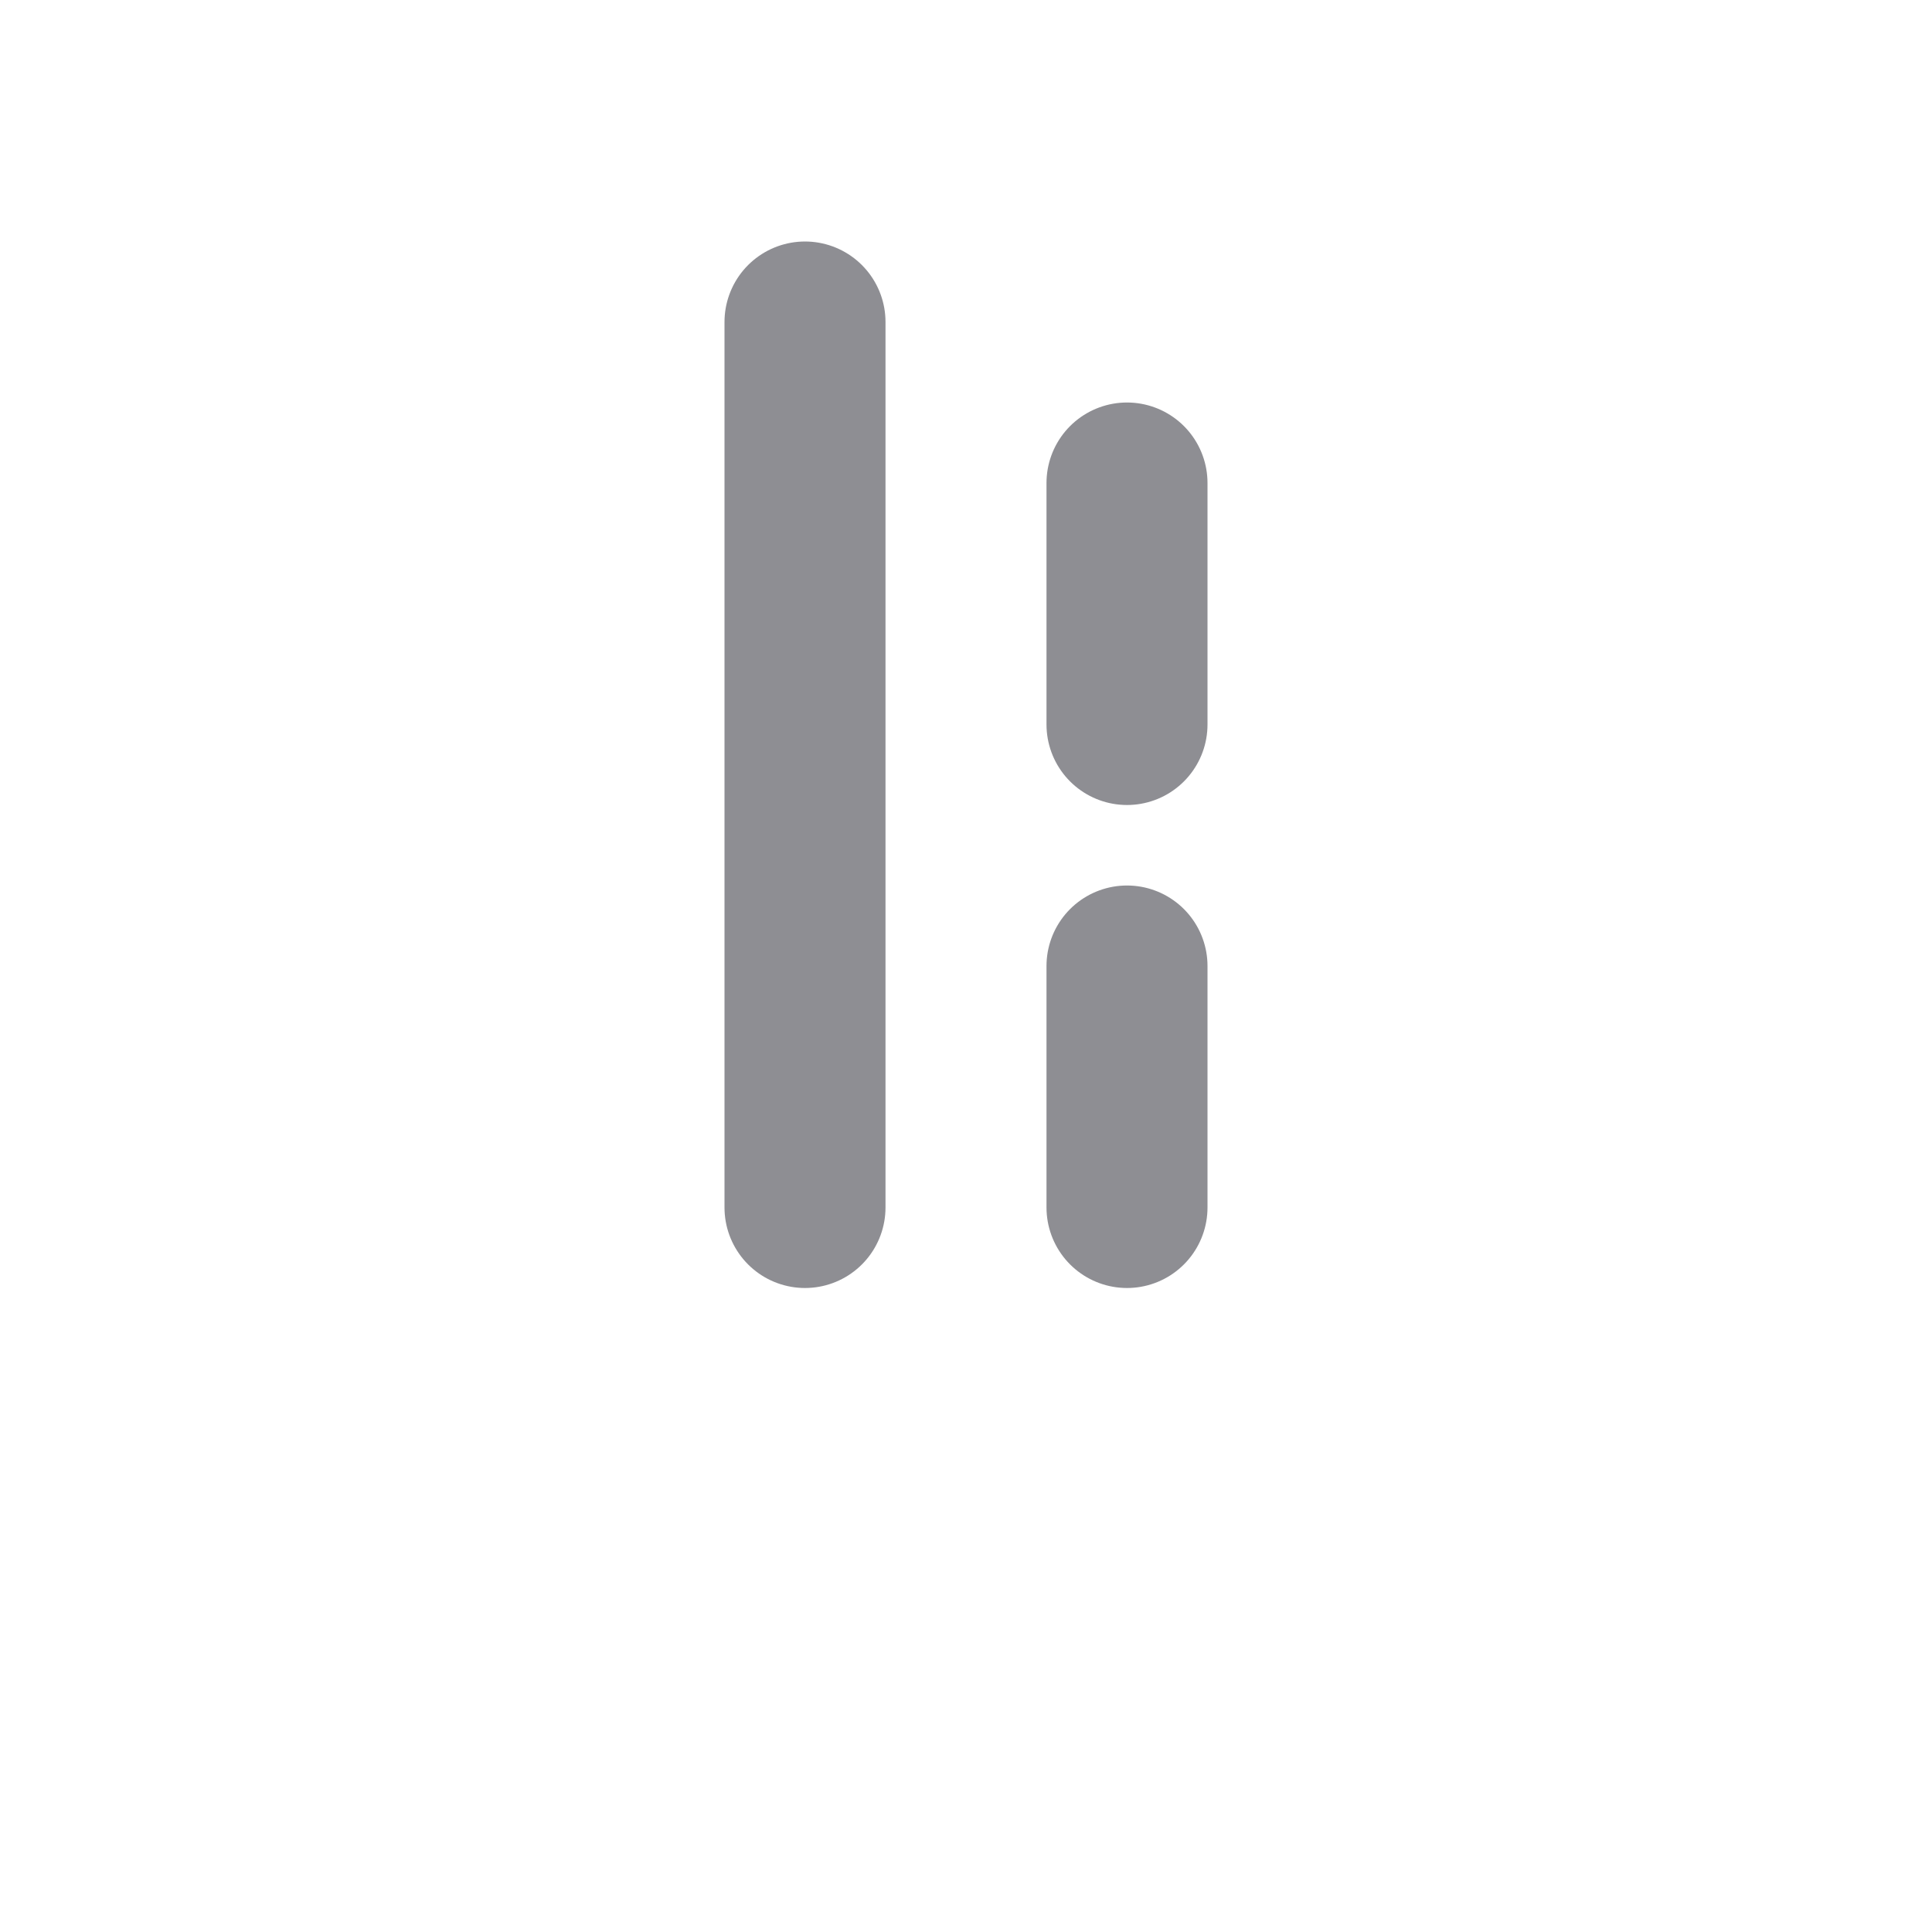
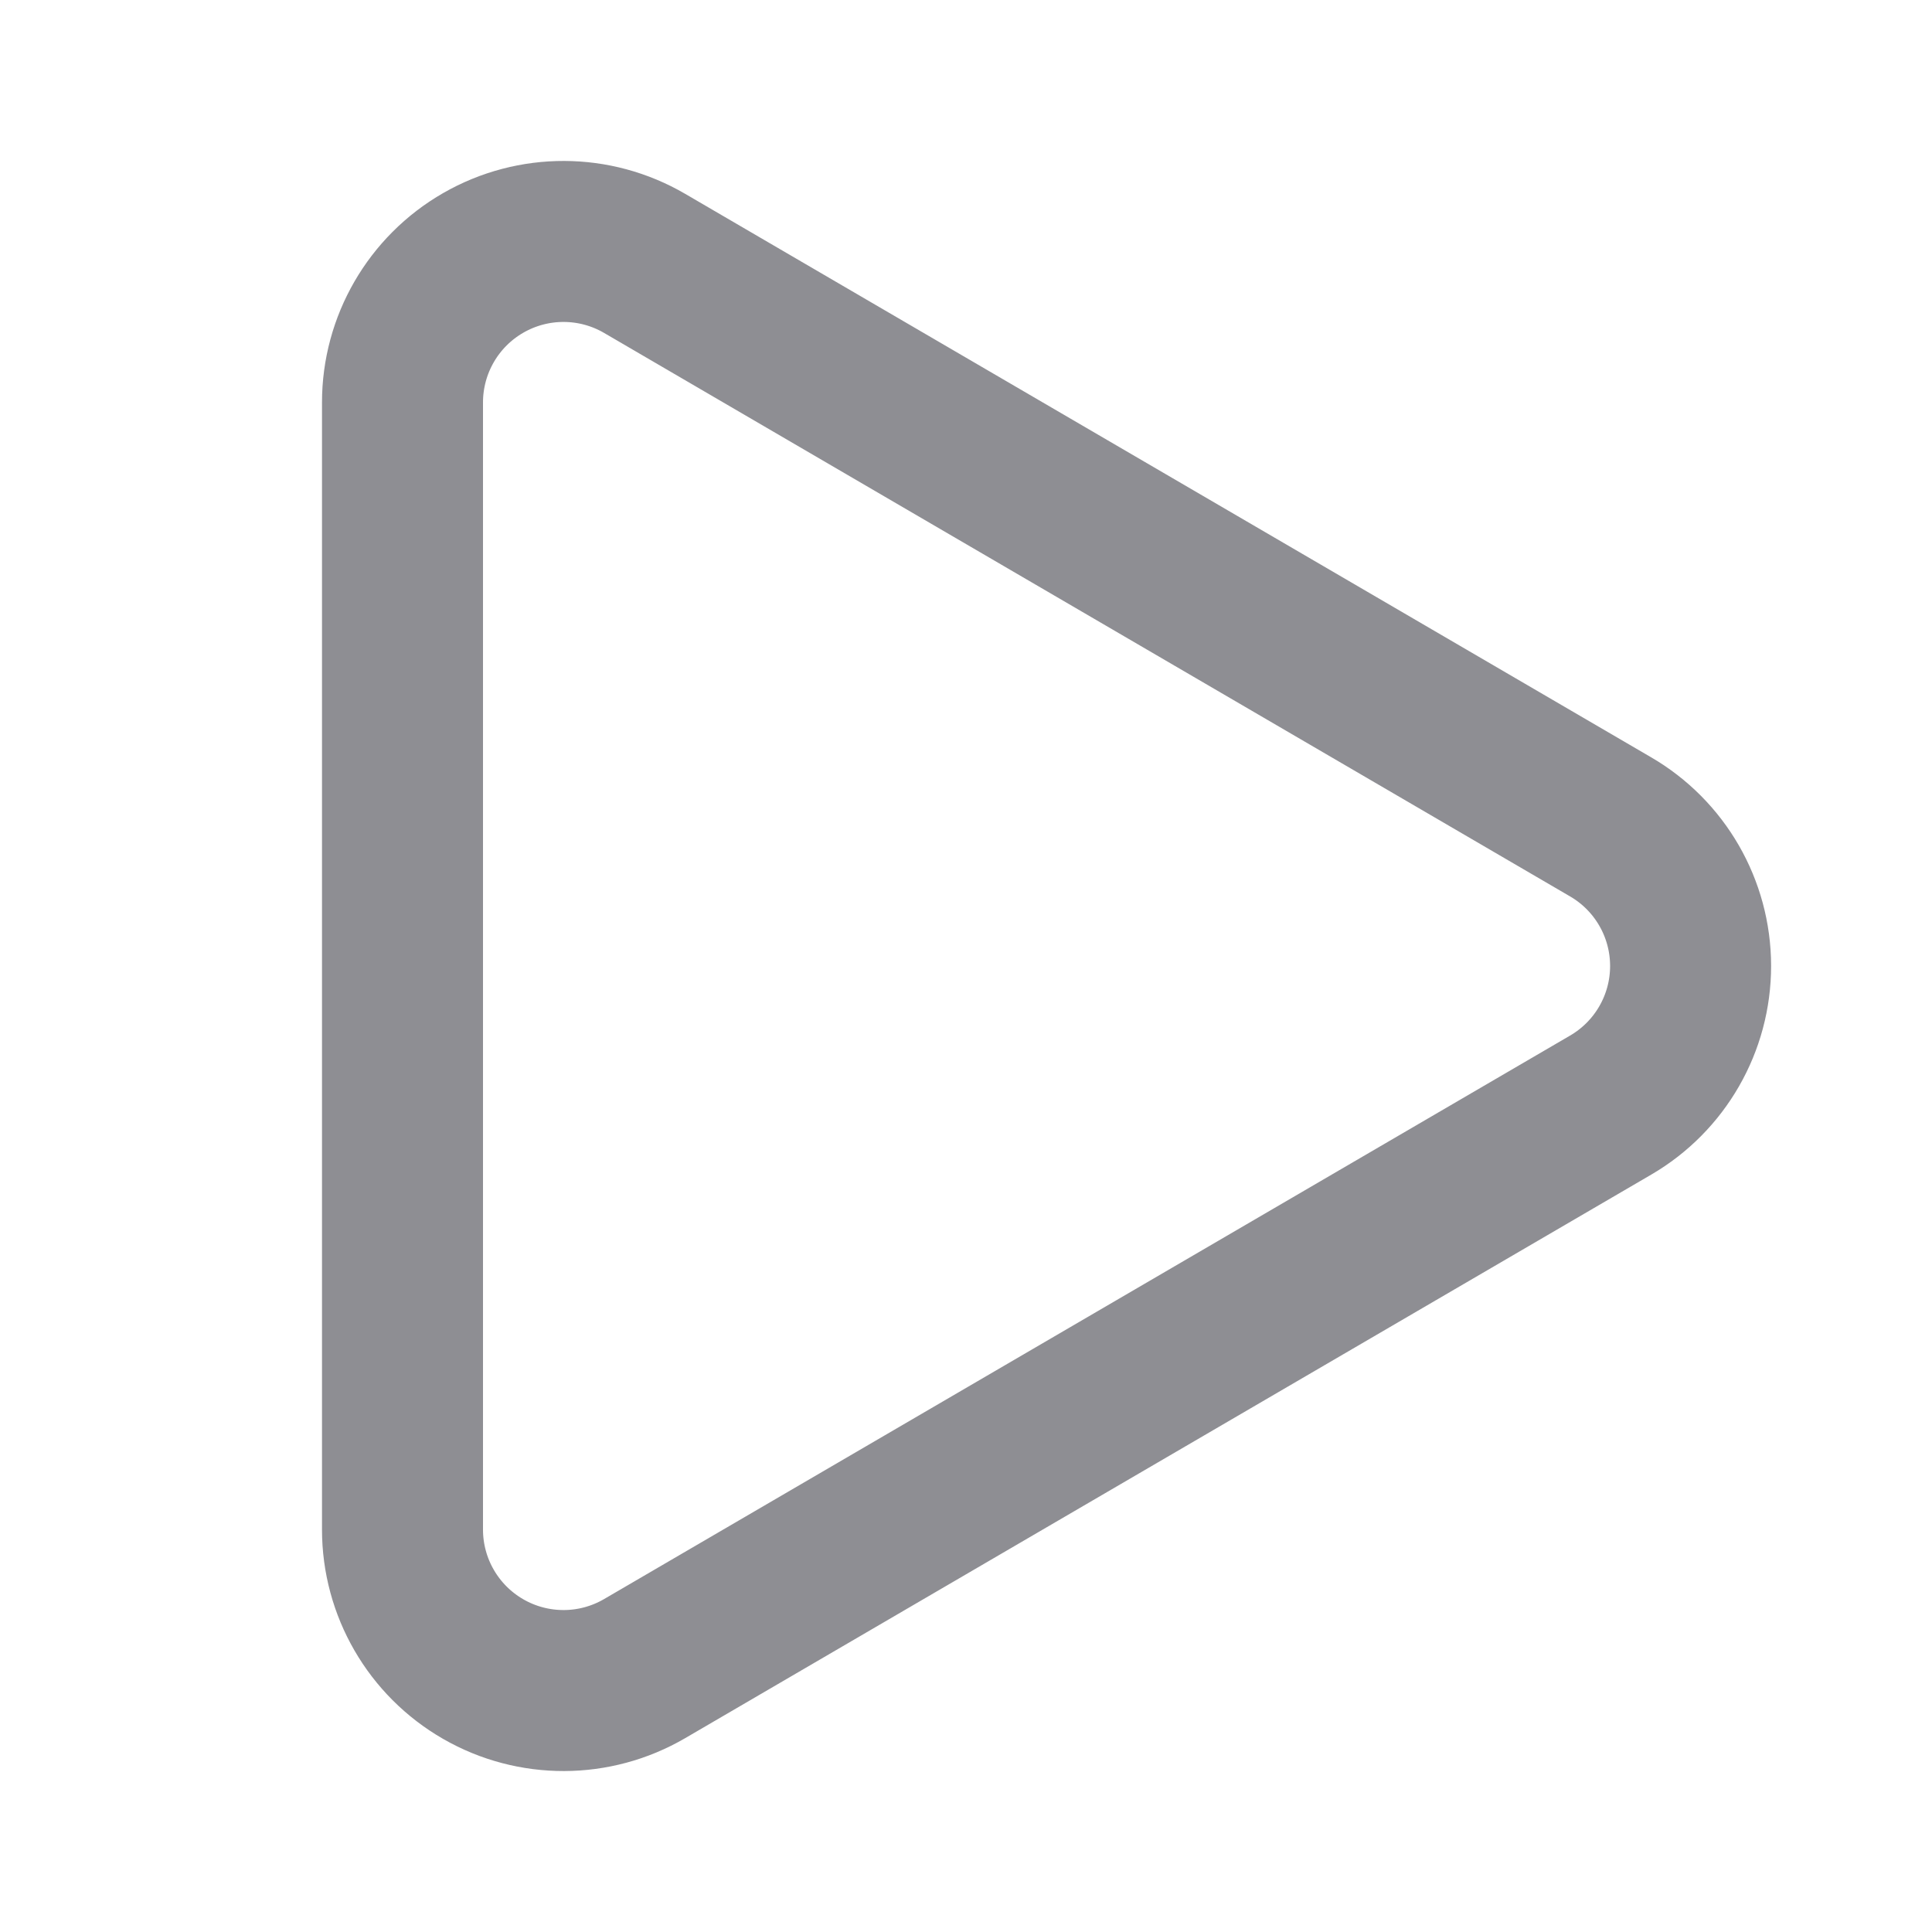
- <svg xmlns="http://www.w3.org/2000/svg" width="24" height="24" viewBox="0 0 24 24" fill="none" stroke="#8E8E93" stroke-width="2" stroke-linecap="round">
-   <line x1="10" y1="15" x2="10" y2="4" />
-   <line x1="14" y1="15" x2="14" y2="4" stroke-dasharray="3 3" />
+ <svg xmlns="http://www.w3.org/2000/svg" width="24" height="24" viewBox="0 0 24 24" fill="none" stroke="#8E8E93" stroke-width="2" stroke-linecap="round" stroke-linejoin="round" class="lucide lucide-play" aria-hidden="true">
+   <path d="M5 5a2 2 0 0 1 3.008-1.728l11.997 6.998a2 2 0 0 1 .003 3.458l-12 7A2 2 0 0 1 5 19z" />
</svg>
